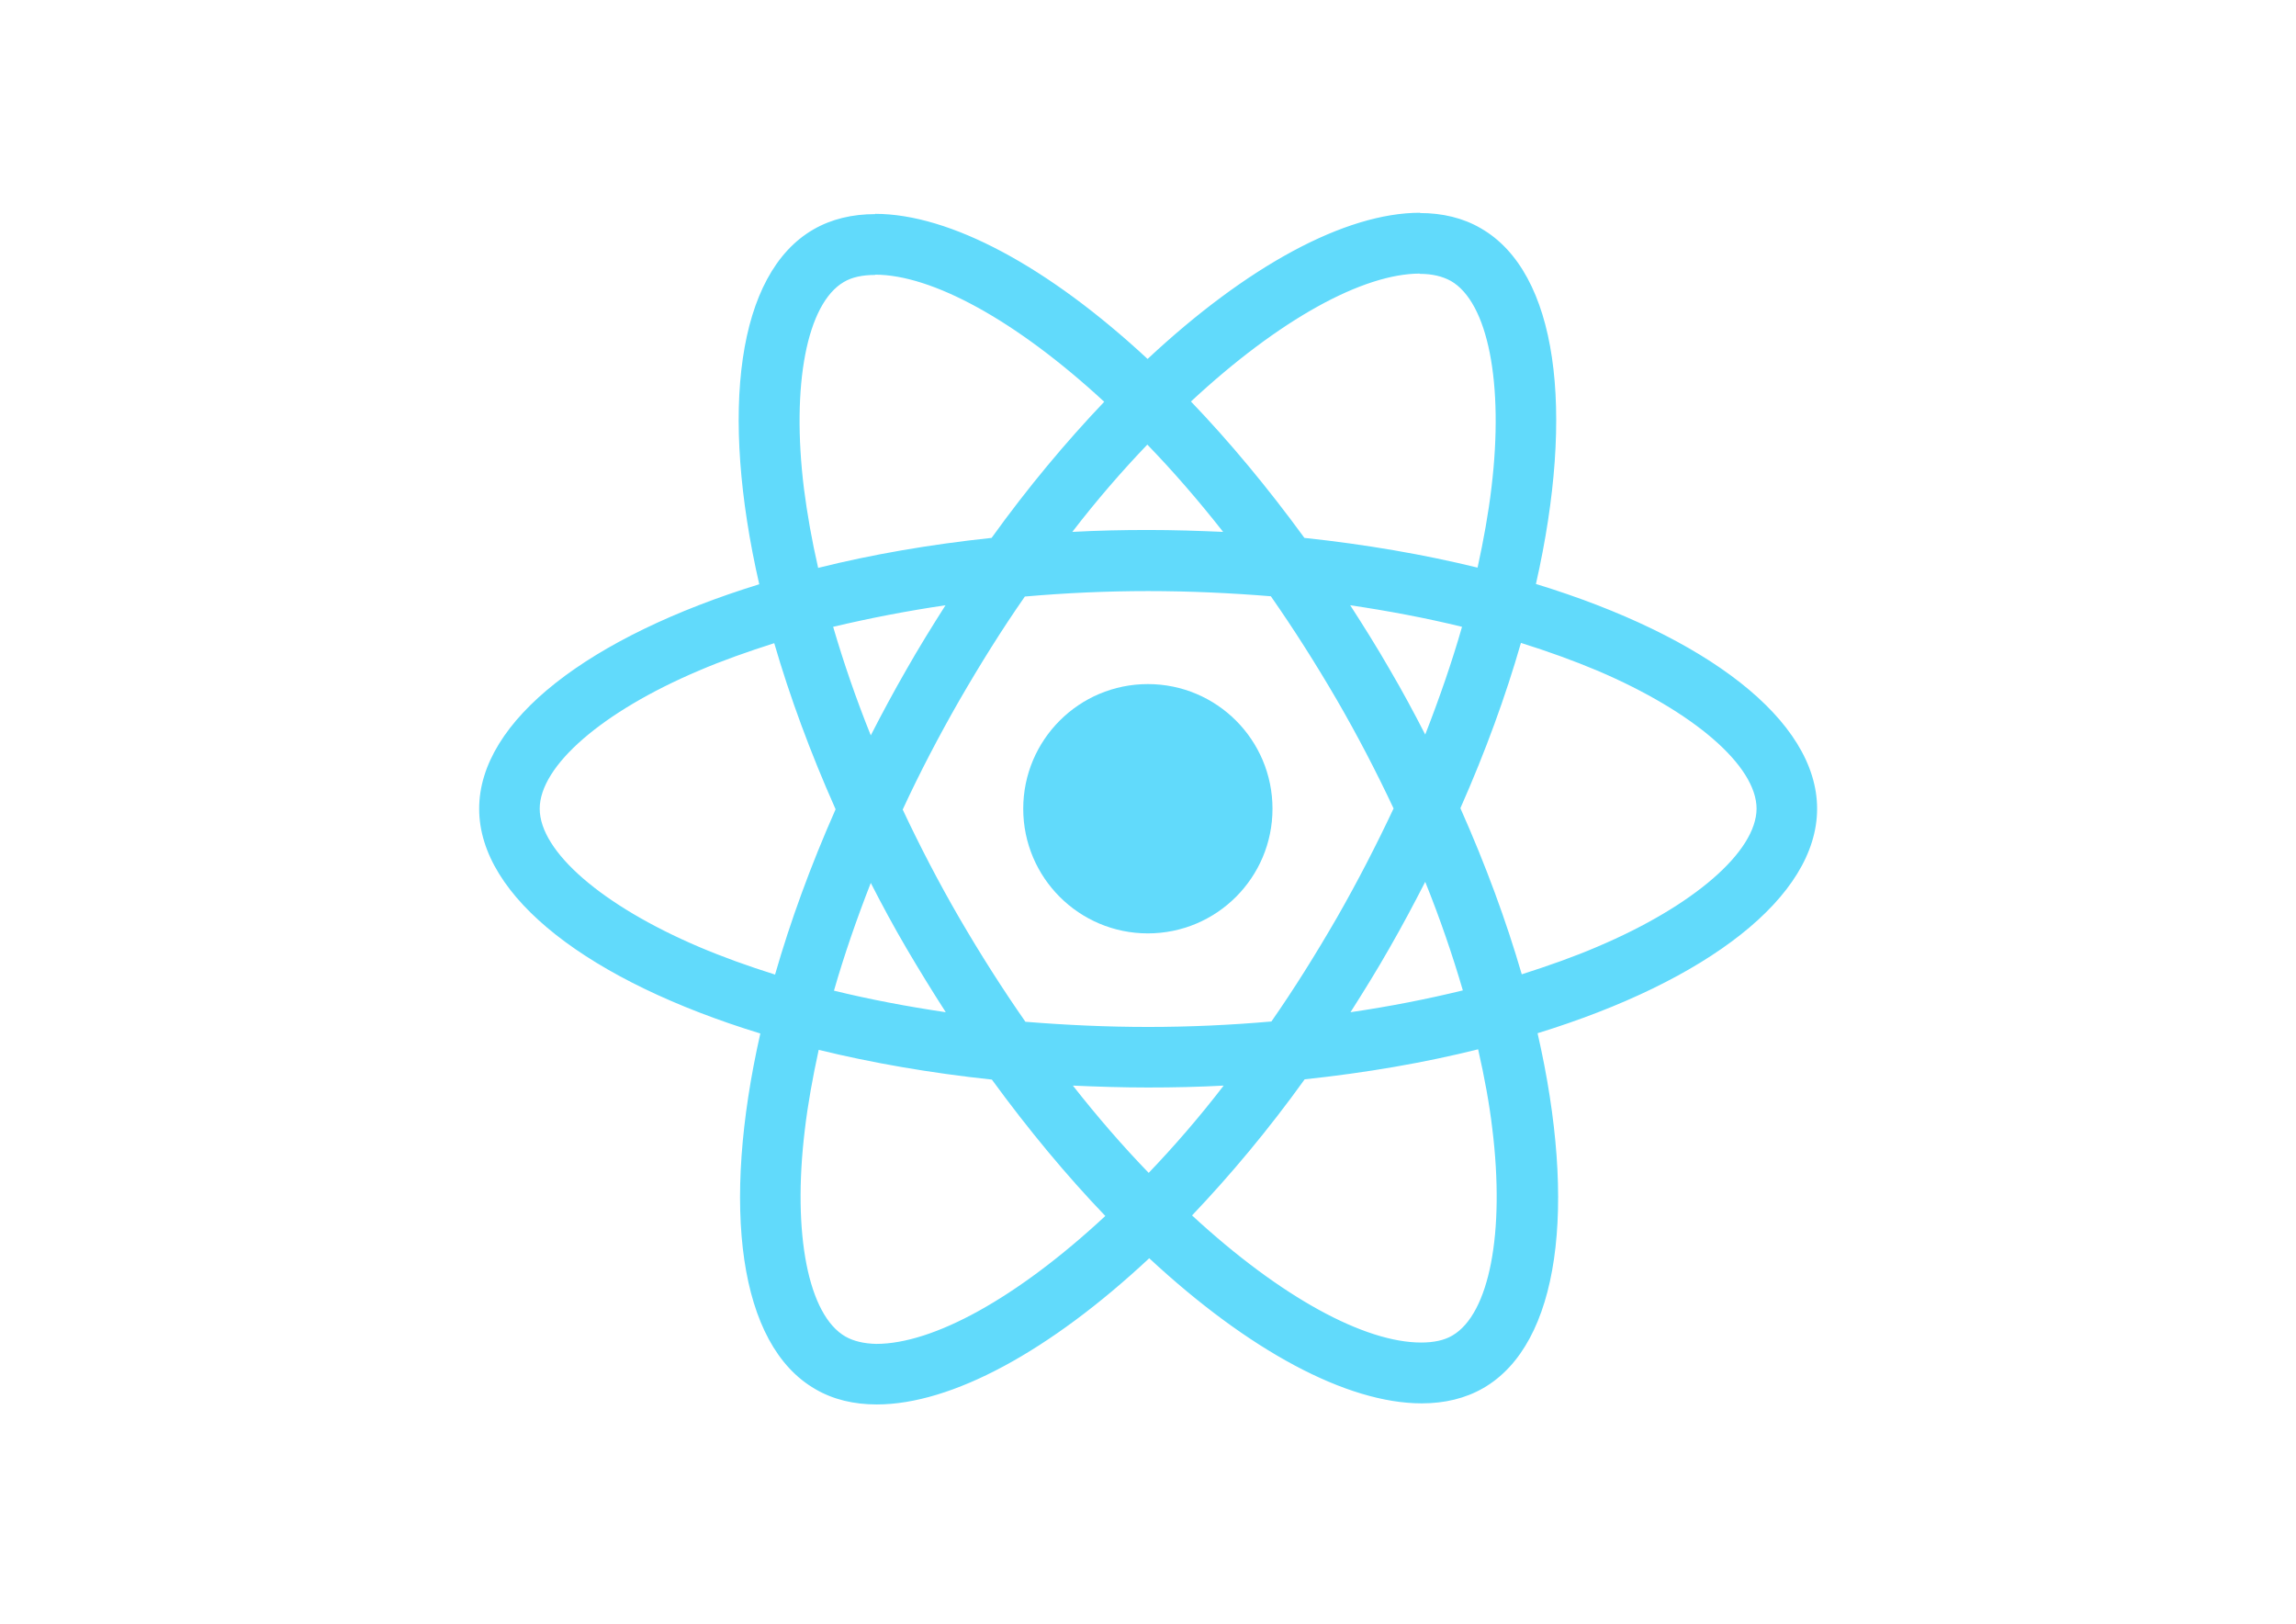
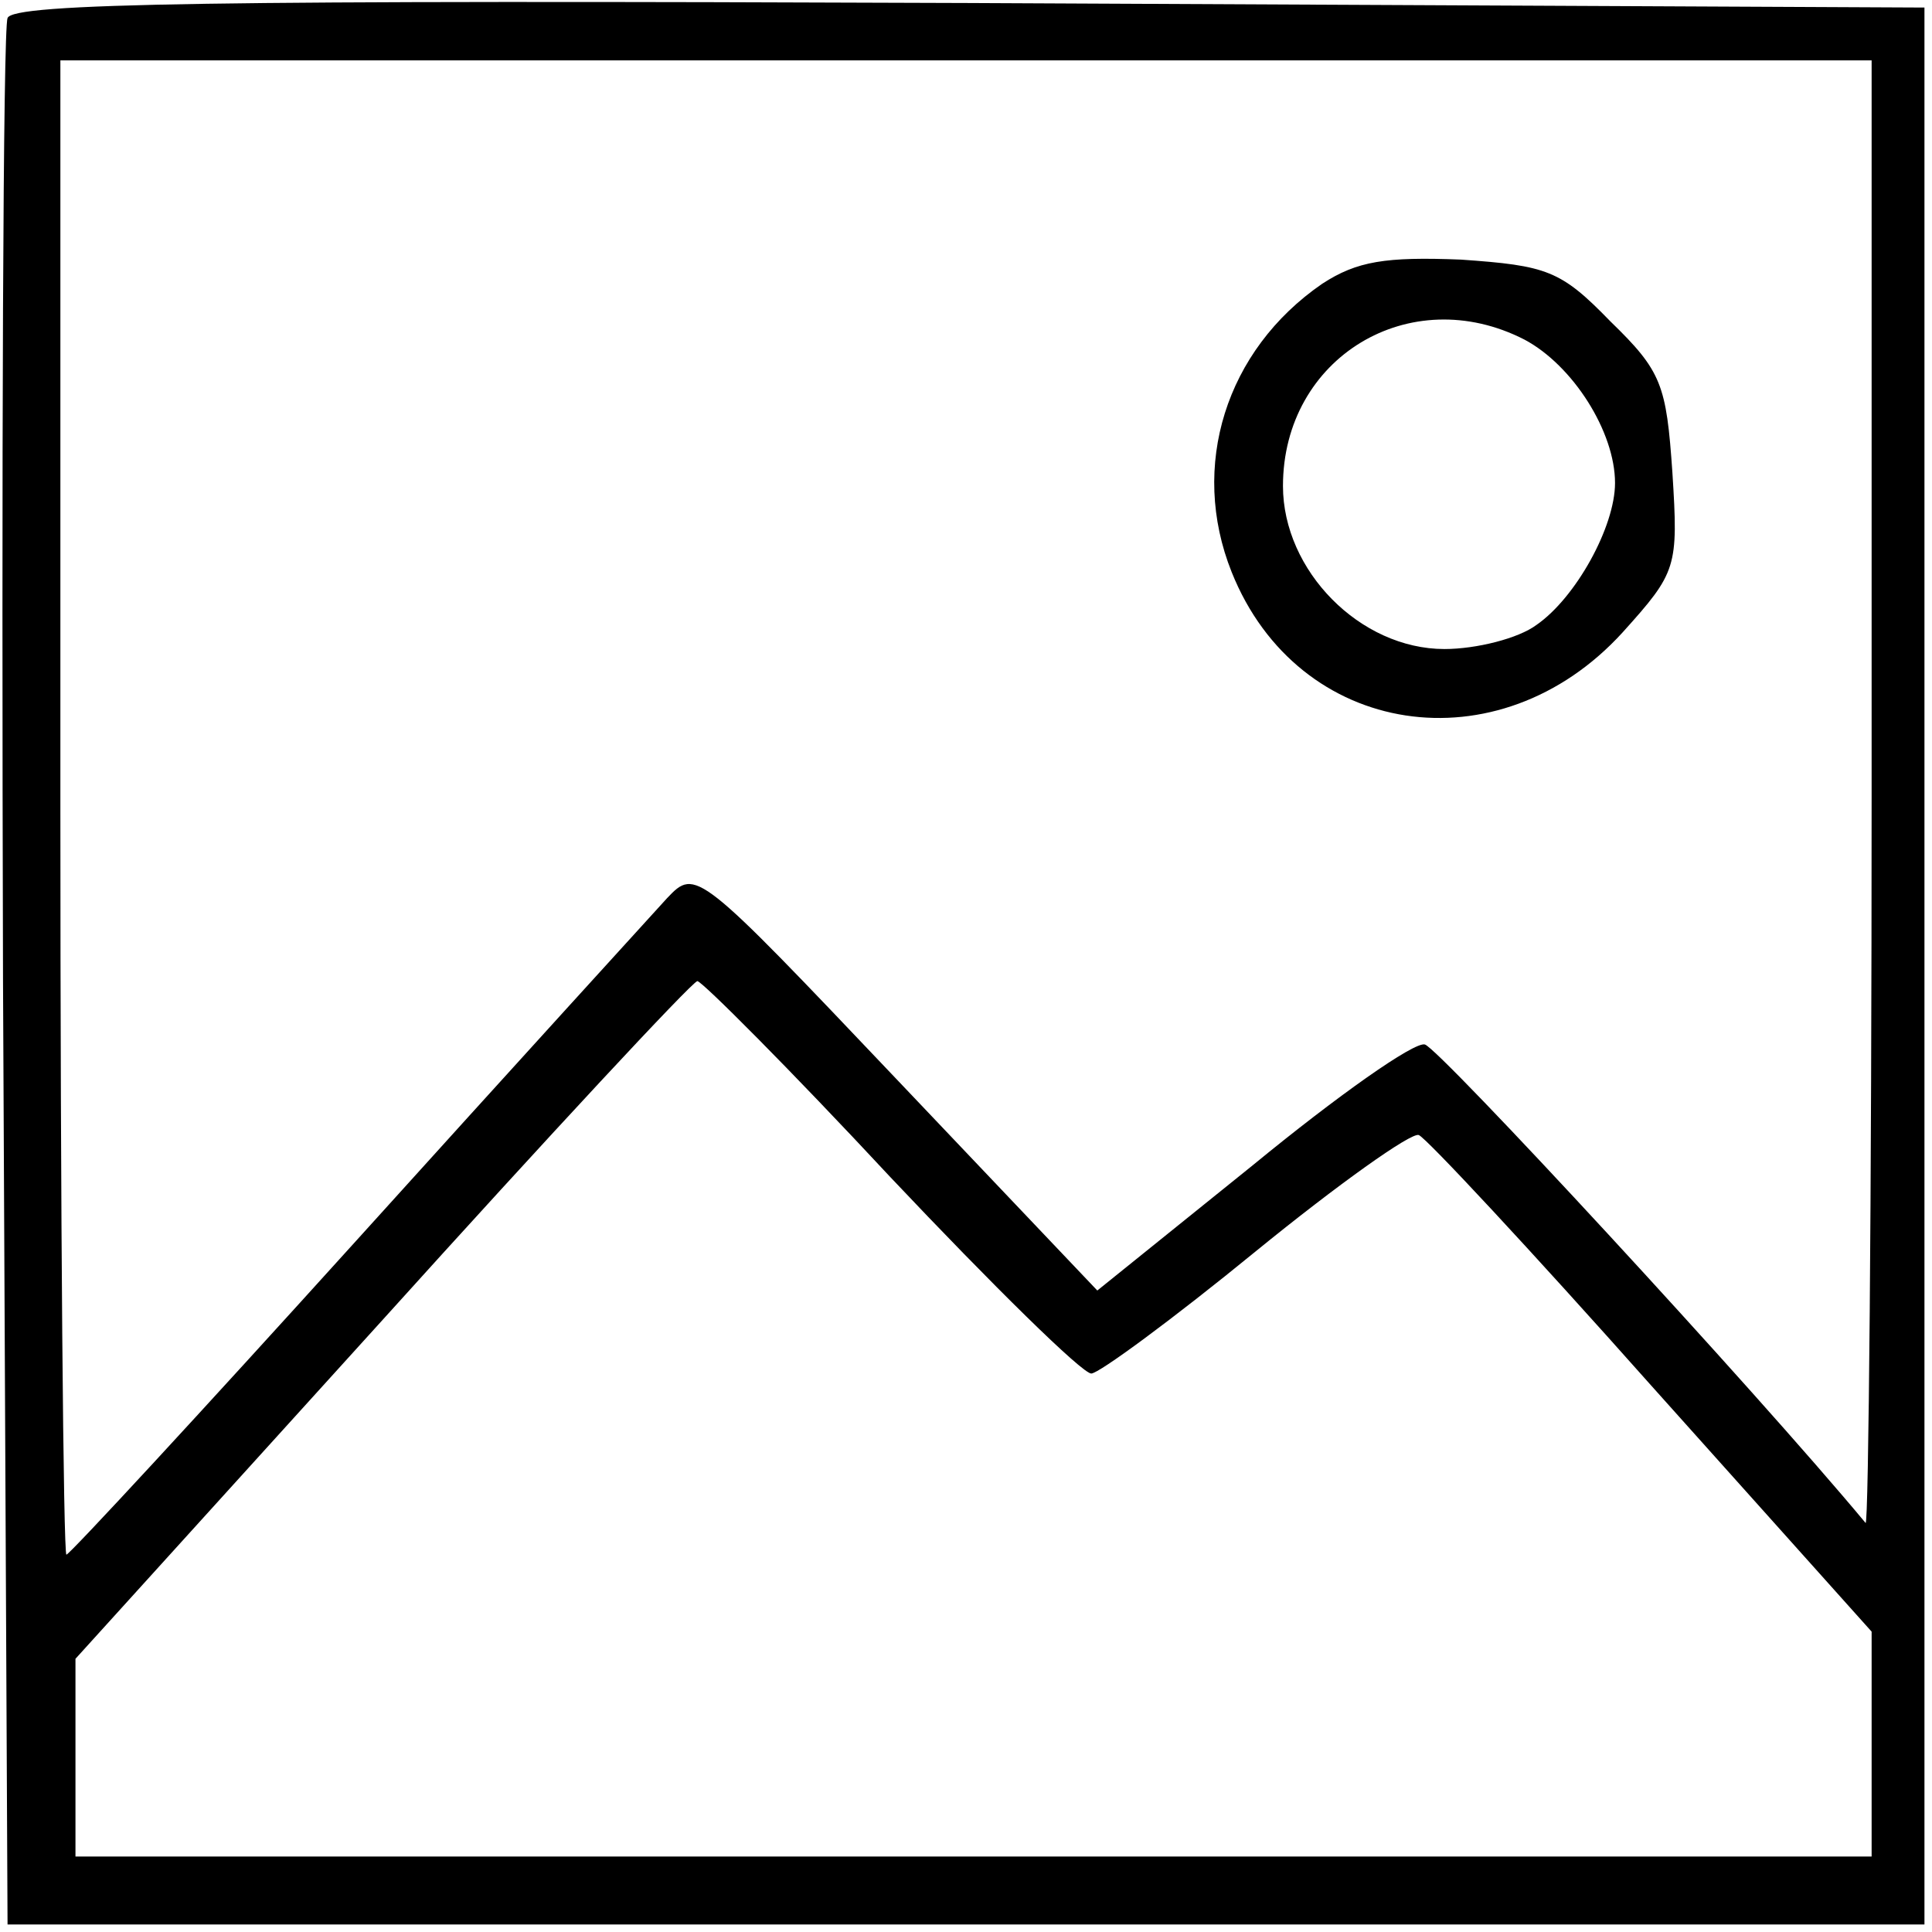
- <svg xmlns="http://www.w3.org/2000/svg" viewBox="0 0 841.9 595.3">
-   <g fill="#61DAFB">
-     <path d="M666.3 296.5c0-32.5-40.7-63.3-103.1-82.4 14.4-63.6 8-114.2-20.2-130.4-6.5-3.8-14.1-5.6-22.4-5.6v22.3c4.6 0 8.3.9 11.4 2.6 13.6 7.8 19.5 37.5 14.9 75.7-1.1 9.4-2.9 19.3-5.1 29.4-19.6-4.8-41-8.5-63.5-10.9-13.5-18.5-27.5-35.3-41.6-50 32.6-30.3 63.2-46.9 84-46.9V78c-27.5 0-63.5 19.6-99.9 53.6-36.4-33.8-72.4-53.2-99.9-53.2v22.3c20.7 0 51.4 16.5 84 46.6-14 14.7-28 31.4-41.3 49.9-22.6 2.4-44 6.1-63.6 11-2.3-10-4-19.7-5.2-29-4.7-38.2 1.1-67.9 14.6-75.8 3-1.8 6.9-2.6 11.5-2.6V78.5c-8.4 0-16 1.8-22.6 5.6-28.1 16.2-34.4 66.7-19.9 130.1-62.2 19.2-102.7 49.9-102.7 82.3 0 32.5 40.7 63.3 103.1 82.4-14.4 63.6-8 114.2 20.2 130.4 6.5 3.8 14.1 5.6 22.5 5.6 27.5 0 63.5-19.6 99.9-53.6 36.4 33.8 72.4 53.2 99.9 53.2 8.4 0 16-1.8 22.6-5.6 28.1-16.2 34.4-66.7 19.9-130.1 62-19.1 102.5-49.9 102.5-82.3zm-130.2-66.7c-3.7 12.9-8.3 26.2-13.5 39.5-4.1-8-8.4-16-13.1-24-4.6-8-9.5-15.8-14.4-23.4 14.2 2.1 27.9 4.7 41 7.9zm-45.8 106.5c-7.8 13.5-15.8 26.3-24.1 38.2-14.9 1.3-30 2-45.2 2-15.1 0-30.2-.7-45-1.9-8.3-11.9-16.4-24.6-24.2-38-7.6-13.1-14.5-26.4-20.8-39.8 6.2-13.4 13.2-26.8 20.7-39.9 7.8-13.5 15.8-26.3 24.1-38.2 14.9-1.3 30-2 45.2-2 15.1 0 30.2.7 45 1.9 8.3 11.9 16.4 24.6 24.2 38 7.6 13.1 14.5 26.4 20.8 39.8-6.3 13.4-13.2 26.8-20.7 39.9zm32.3-13c5.4 13.4 10 26.8 13.8 39.8-13.1 3.2-26.9 5.9-41.2 8 4.9-7.7 9.8-15.6 14.4-23.7 4.6-8 8.9-16.1 13-24.1zM421.2 430c-9.3-9.6-18.6-20.3-27.8-32 9 .4 18.2.7 27.5.7 9.4 0 18.7-.2 27.8-.7-9 11.7-18.3 22.4-27.5 32zm-74.4-58.9c-14.2-2.1-27.9-4.7-41-7.9 3.7-12.9 8.3-26.2 13.5-39.5 4.1 8 8.4 16 13.1 24 4.7 8 9.5 15.8 14.4 23.4zM420.7 163c9.3 9.6 18.6 20.3 27.8 32-9-.4-18.2-.7-27.5-.7-9.4 0-18.7.2-27.8.7 9-11.7 18.3-22.4 27.5-32zm-74 58.9c-4.9 7.7-9.8 15.6-14.4 23.7-4.6 8-8.9 16-13 24-5.4-13.4-10-26.8-13.8-39.8 13.1-3.1 26.9-5.8 41.2-7.9zm-90.5 125.2c-35.4-15.1-58.3-34.9-58.3-50.6 0-15.7 22.9-35.6 58.3-50.6 8.6-3.7 18-7 27.7-10.1 5.7 19.6 13.2 40 22.5 60.9-9.2 20.8-16.6 41.1-22.2 60.6-9.9-3.1-19.3-6.5-28-10.2zM310 490c-13.6-7.8-19.5-37.5-14.9-75.7 1.1-9.4 2.9-19.3 5.1-29.4 19.6 4.8 41 8.5 63.5 10.9 13.5 18.5 27.5 35.3 41.6 50-32.6 30.3-63.2 46.9-84 46.9-4.5-.1-8.3-1-11.3-2.7zm237.2-76.2c4.7 38.2-1.1 67.9-14.6 75.8-3 1.8-6.9 2.6-11.5 2.6-20.7 0-51.4-16.5-84-46.6 14-14.7 28-31.4 41.3-49.9 22.6-2.4 44-6.1 63.6-11 2.3 10.1 4.1 19.8 5.2 29.1zm38.5-66.7c-8.6 3.7-18 7-27.7 10.1-5.7-19.6-13.2-40-22.5-60.9 9.2-20.8 16.6-41.1 22.2-60.6 9.9 3.1 19.3 6.5 28.1 10.2 35.4 15.1 58.3 34.9 58.3 50.6-.1 15.7-23 35.6-58.4 50.6zM320.8 78.4z" />
-     <circle cx="420.9" cy="296.5" r="45.7" />
-     <path d="M520.5 78.1z" />
+ <svg xmlns="http://www.w3.org/2000/svg" version="1.0" width="128pt" height="128pt" viewBox="0 0 128 128" preserveAspectRatio="xMidYMid meet">
+   <g transform="translate(0,128) scale(0.1,-0.1)" fill="#000000" stroke="none">
+     <path d="M5 1268 c-3 -7 -4 -294 -3 -638 l3 -625 635 0 635 0 0 635 0 635 -633 3 c-501 2 -634 0 -637 -10z m1235 -515 c0 -267 -2 -484 -4 -482 -74 89 -283 315 -292 317 -7 2 -58 -34 -114 -80 l-103 -83 -133 140 c-132 139 -133 140 -152 120 -10 -11 -103 -113 -206 -227 -104 -115 -190 -208 -192 -208 -2 0 -4 223 -4 495 l0 495 600 0 600 0 0 -487z m-650 -253 c68 -72 127 -130 133 -130 5 0 54 36 109 81 54 44 103 79 108 77 5 -2 74 -76 154 -166 l146 -163 0 -75 0 -74 -595 0 -595 0 0 65 0 66 203 224 c111 123 205 224 209 225 3 0 61 -58 128 -130z" />
+     <path d="M876 1092 c-64 -44 -88 -121 -60 -191 44 -110 177 -130 259 -40 36 40 37 43 33 106 -4 58 -7 67 -41 100 -33 34 -42 37 -99 41 -50 2 -69 -1 -92 -16z m134 -37 c32 -17 60 -61 60 -95 0 -29 -26 -76 -52 -94 -12 -9 -40 -16 -61 -16 -56 0 -107 52 -107 108 0 85 84 136 160 97z" />
  </g>
</svg>
